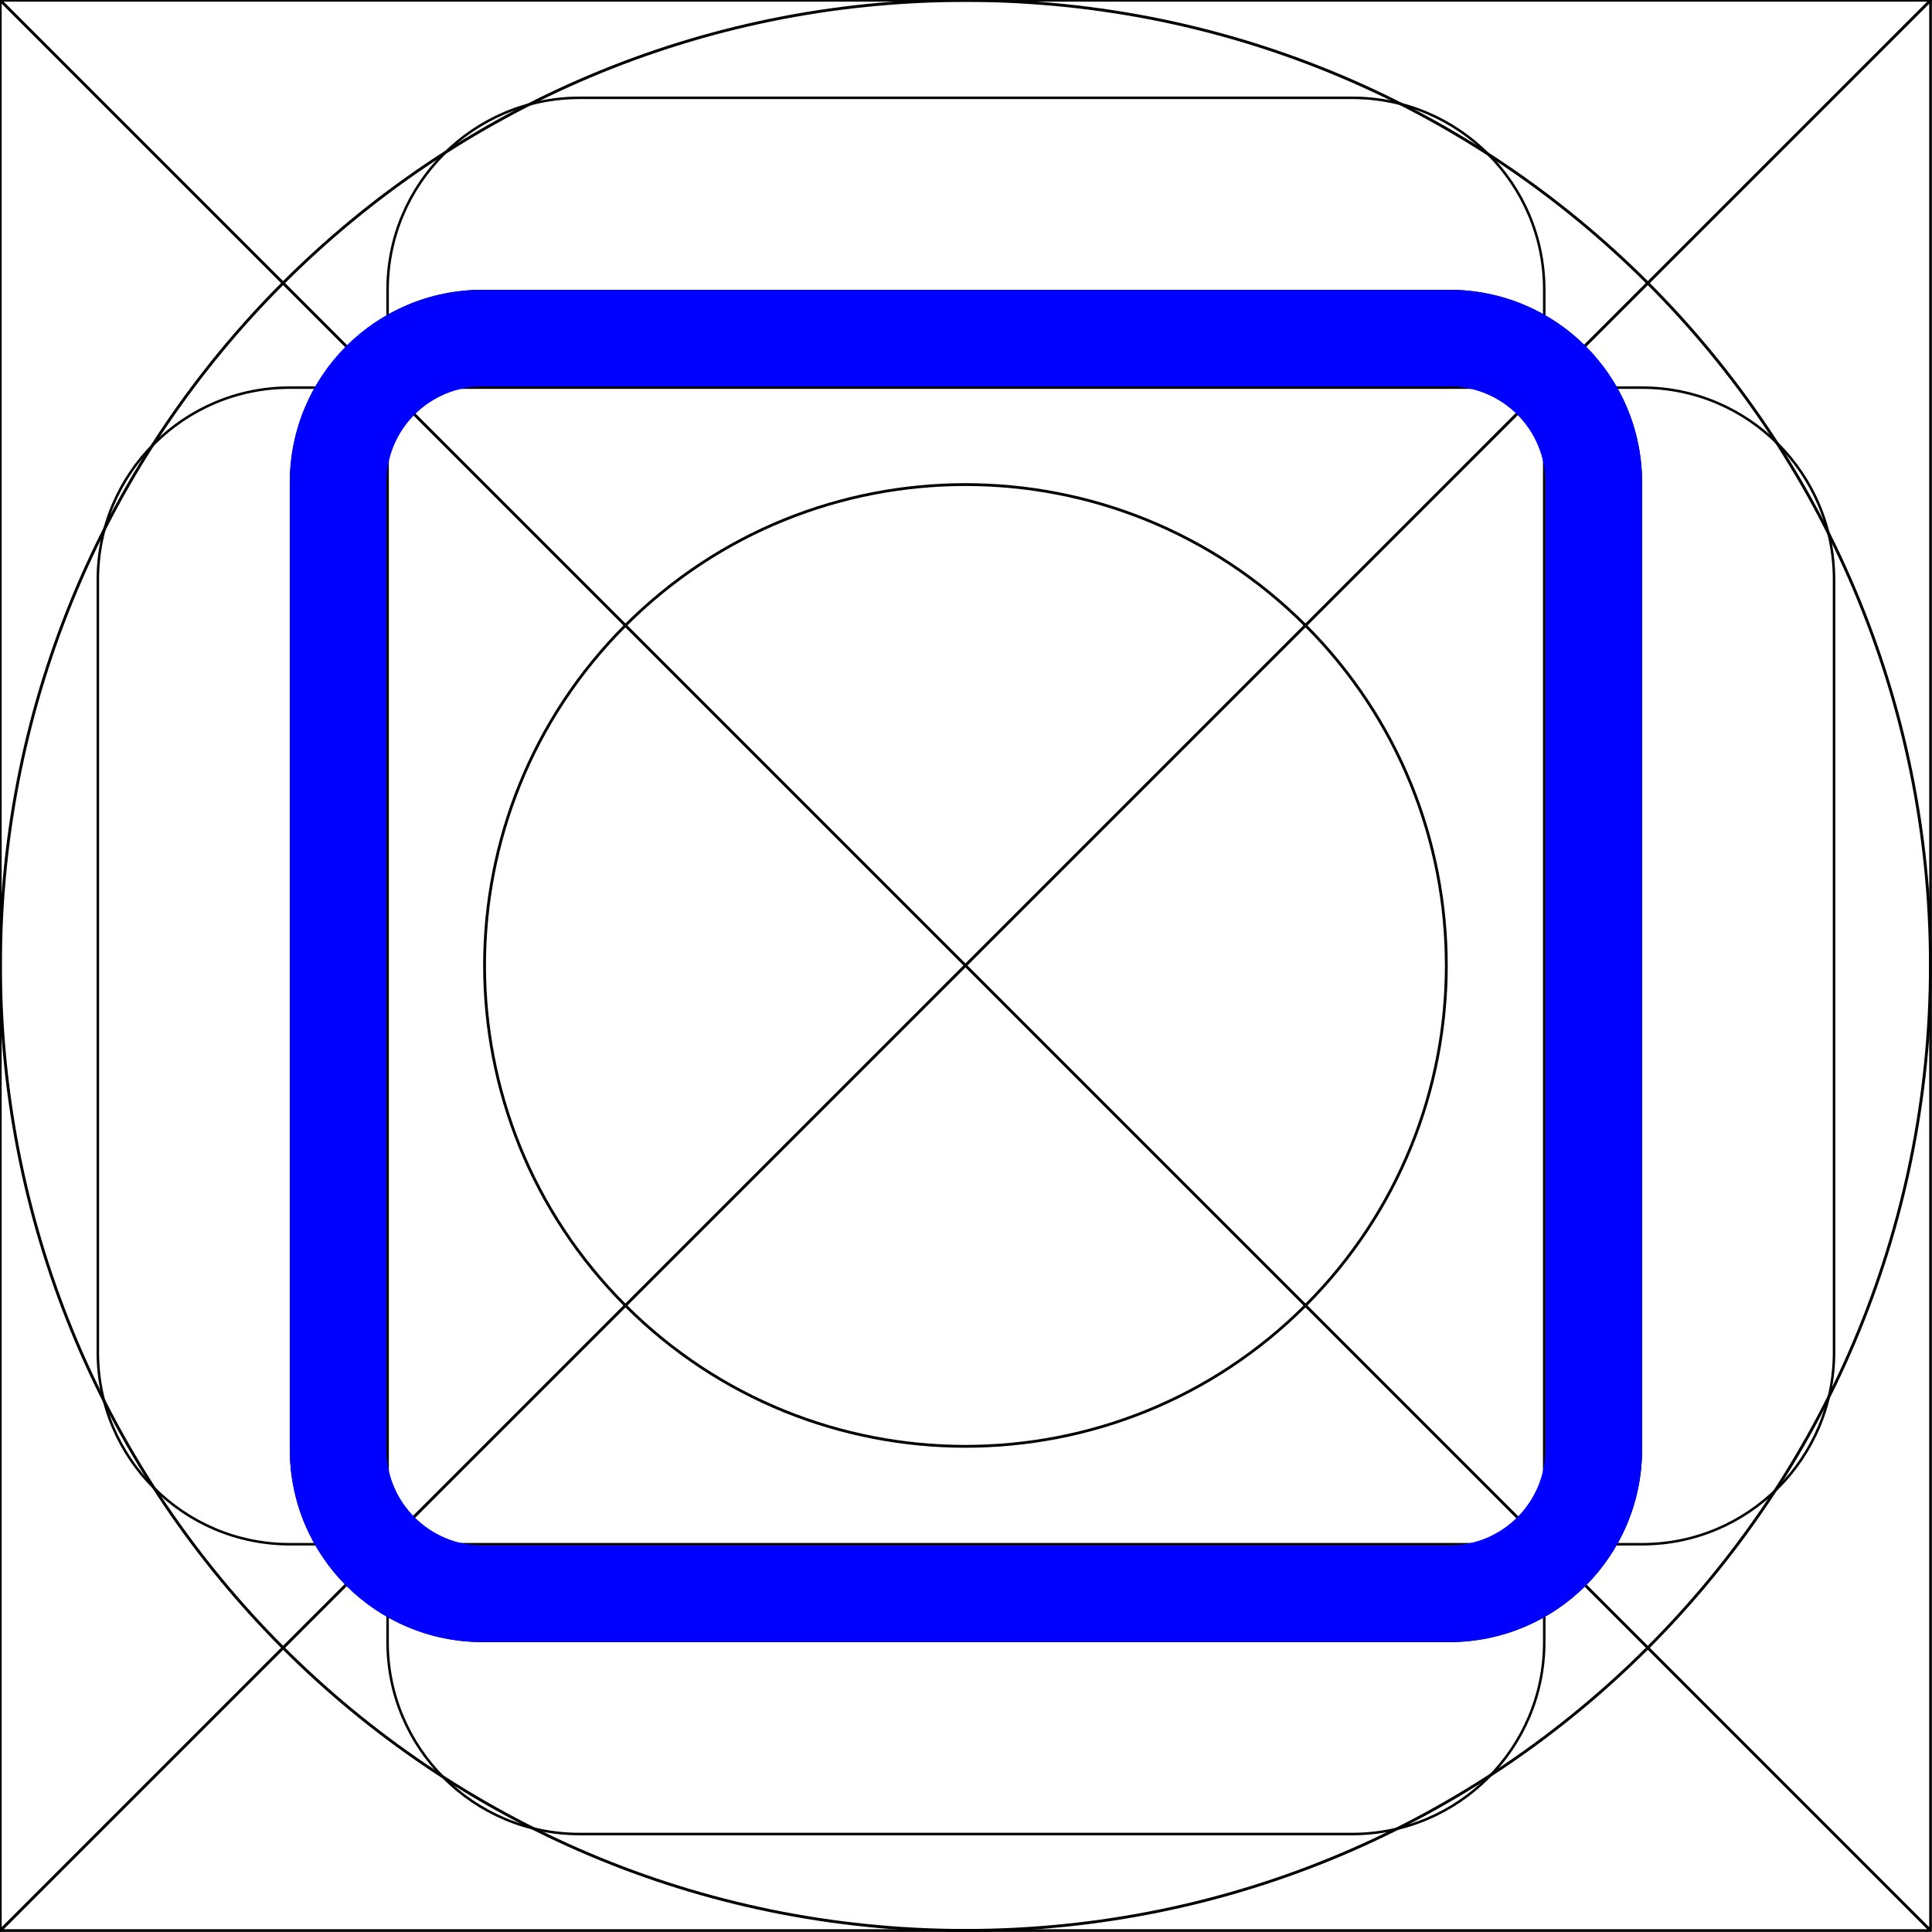
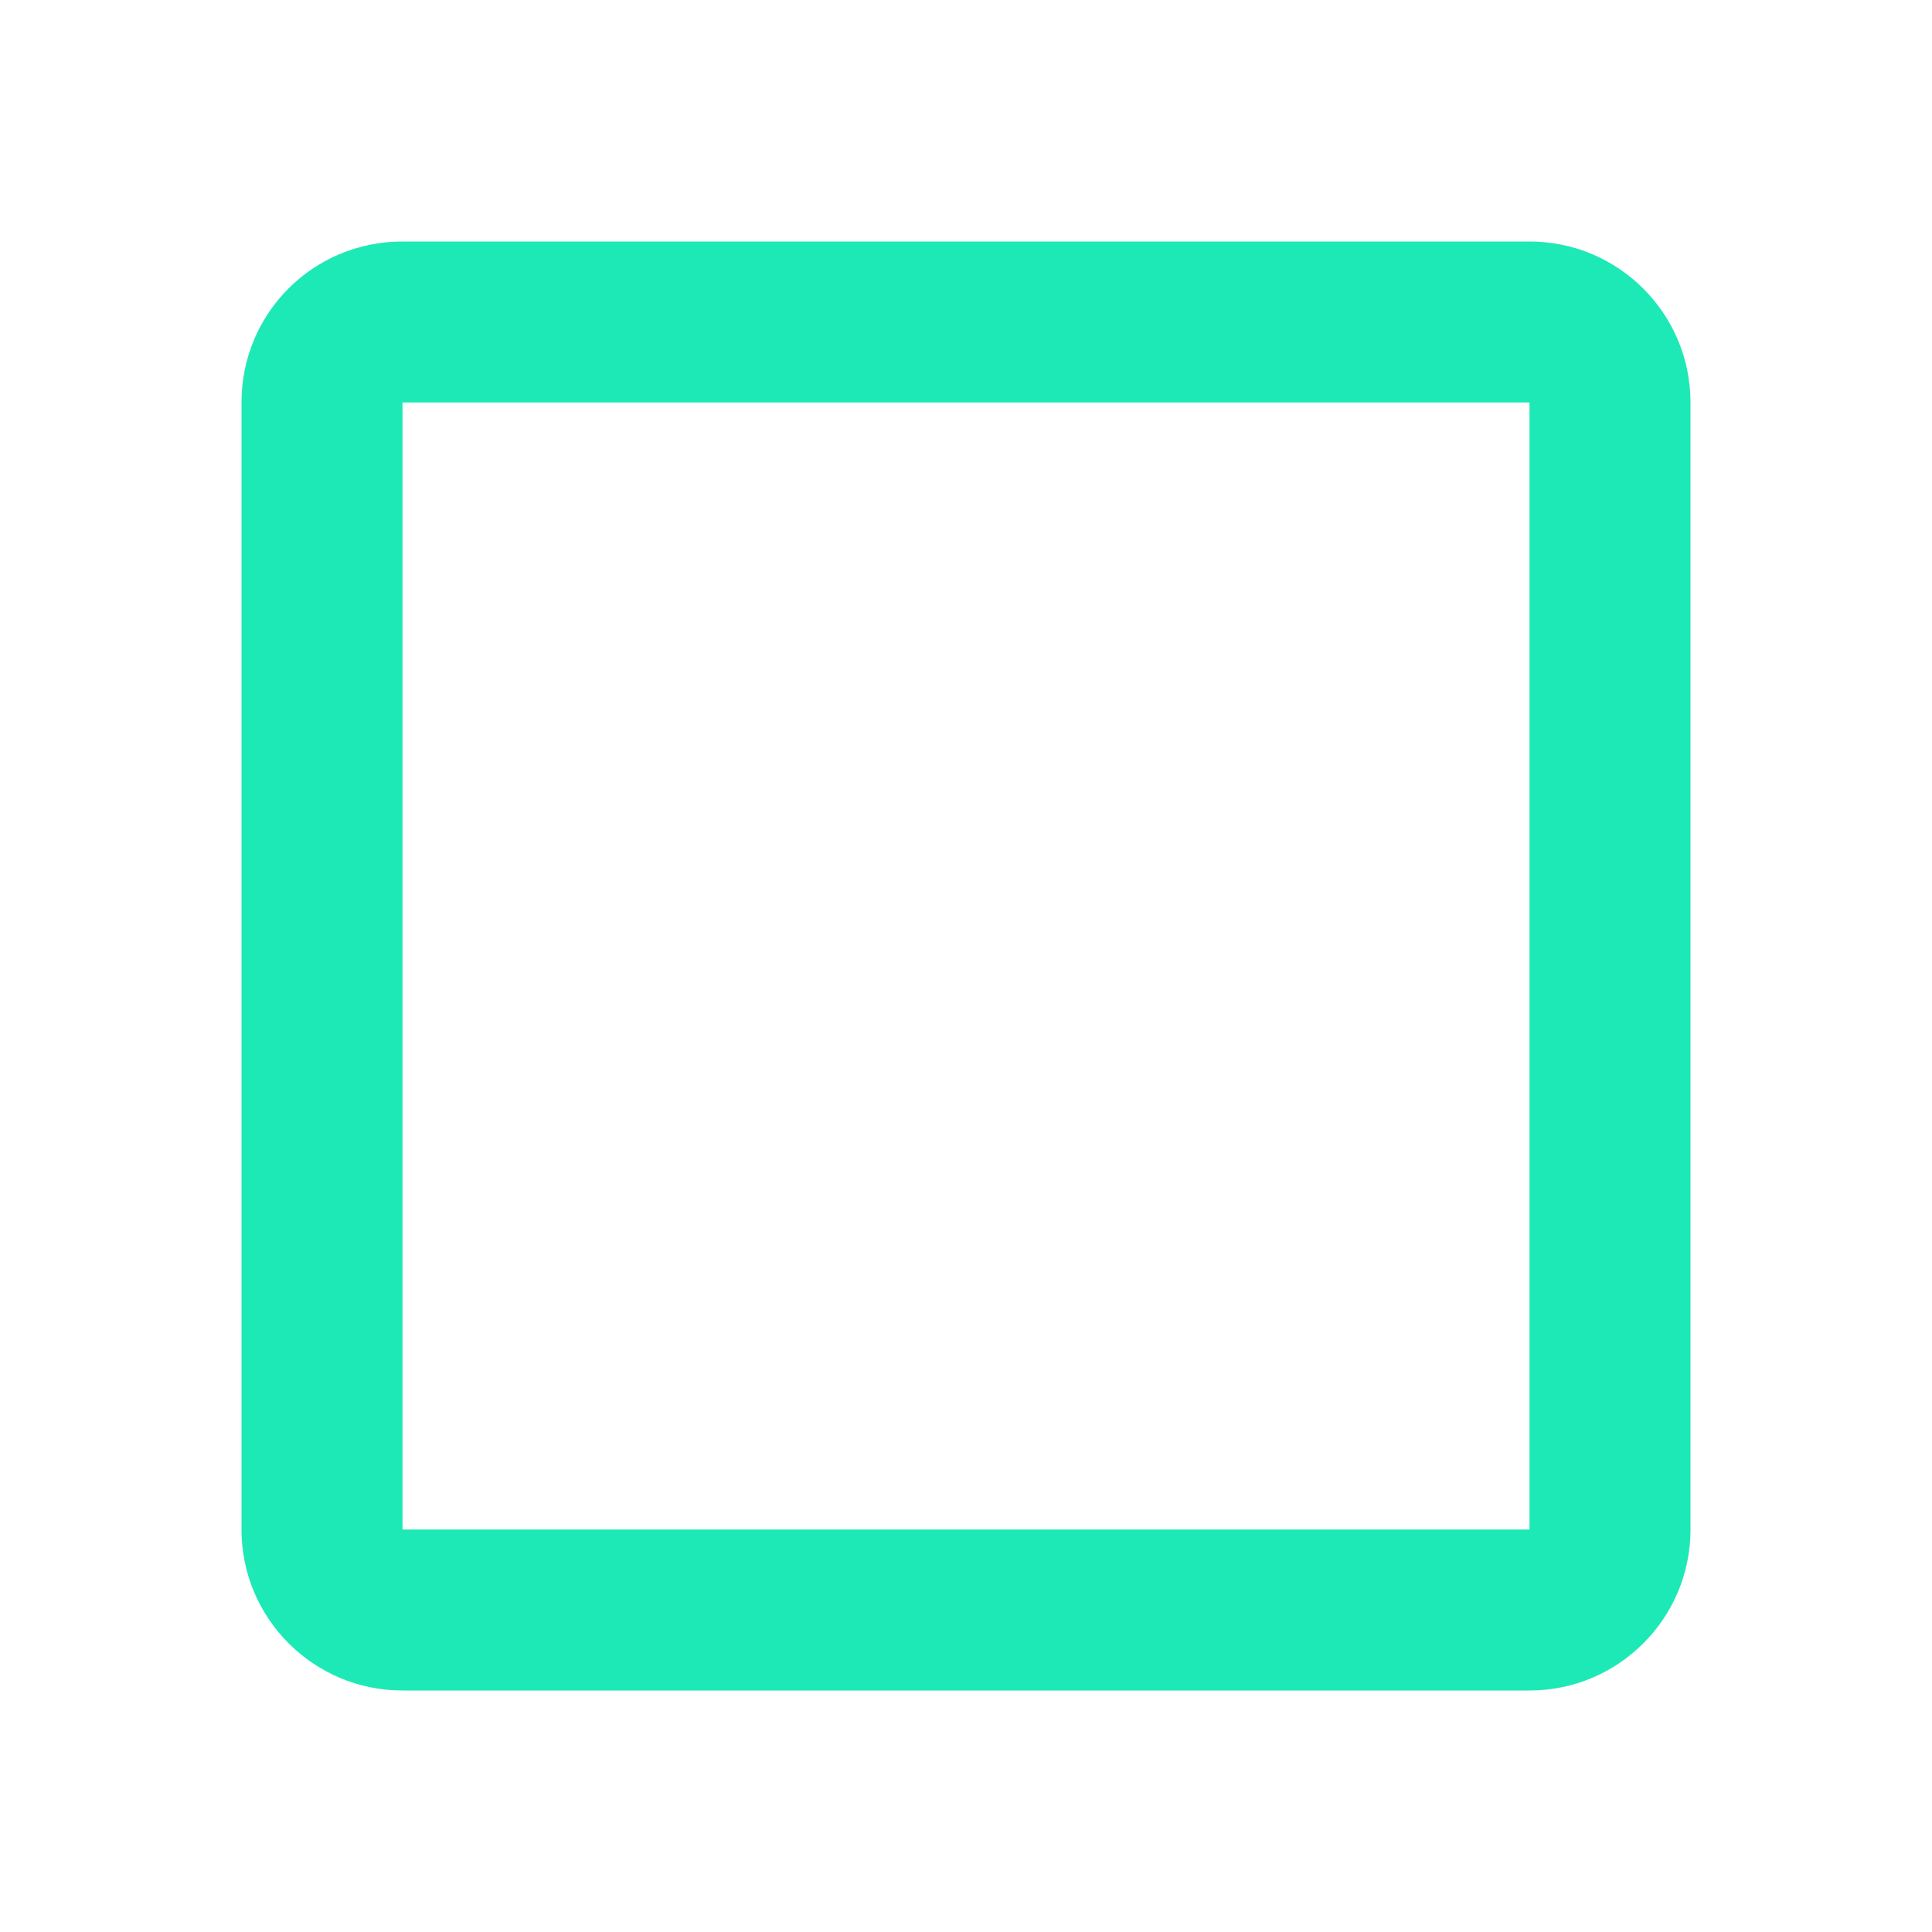
- <svg xmlns="http://www.w3.org/2000/svg" width="20" height="20" viewBox="0 0 5.292 5.292" version="1.1" id="svg8">
-   <defs id="defs2" />
-   <g id="layer1" transform="translate(0,-291.7083)">
-     <g id="g847" transform="matrix(0.05207439,0,0,0.05207453,-0.9012516,282.412)">
-       <g id="g851">
-         <g id="g1059" transform="matrix(1.998622,0,0,1.998619,17.32448,-313.5231)">
-           <path style="opacity:1;fill:none;fill-opacity:0.494;stroke:#000000;stroke-width:0.07;stroke-linecap:round;stroke-linejoin:round;stroke-miterlimit:4;stroke-dasharray:none;stroke-dashoffset:0;stroke-opacity:1;paint-order:stroke fill markers" d="M 25.4,271.6 -8.0000008e-7,246.2 H 50.8 Z" id="path883" />
-           <path id="path880" d="m 25.4,271.6 25.4,25.4 H 0 Z" style="opacity:1;fill:none;fill-opacity:0.494;stroke:#000000;stroke-width:0.07;stroke-linecap:round;stroke-linejoin:round;stroke-miterlimit:4;stroke-dasharray:none;stroke-dashoffset:0;stroke-opacity:1;paint-order:stroke fill markers" />
-           <rect ry="5.053" y="253.849" x="7.649" height="35.529" width="35.529" id="rect870" style="opacity:1;fill:none;fill-opacity:0.494;stroke:#000000;stroke-width:0.062;stroke-linecap:round;stroke-linejoin:round;stroke-miterlimit:4;stroke-dasharray:none;stroke-dashoffset:0;stroke-opacity:1;paint-order:stroke fill markers" />
-           <circle r="25.397" cy="271.6" cx="25.4" id="path872" style="opacity:1;fill:none;fill-opacity:0.494;stroke:#000000;stroke-width:0.076;stroke-linecap:round;stroke-linejoin:round;stroke-miterlimit:4;stroke-dasharray:none;stroke-dashoffset:0;stroke-opacity:1;paint-order:stroke fill markers" />
-           <circle transform="rotate(-45)" cx="-174.09" cy="210.011" r="12.656" id="path876" style="opacity:1;fill:none;fill-opacity:0.494;stroke:#000000;stroke-width:0.074;stroke-linecap:round;stroke-linejoin:round;stroke-miterlimit:4;stroke-dasharray:none;stroke-dashoffset:0;stroke-opacity:1;paint-order:stroke fill markers" />
-           <path id="path904" d="m 25.4,271.6 -25.4,25.4 v -50.8 z" style="opacity:1;fill:none;fill-opacity:0.494;stroke:#000000;stroke-width:0.07;stroke-linecap:round;stroke-linejoin:round;stroke-miterlimit:4;stroke-dasharray:none;stroke-dashoffset:0;stroke-opacity:1;paint-order:stroke fill markers" />
-           <path style="opacity:1;fill:none;fill-opacity:0.494;stroke:#000000;stroke-width:0.07;stroke-linecap:round;stroke-linejoin:round;stroke-miterlimit:4;stroke-dasharray:none;stroke-dashoffset:0;stroke-opacity:1;paint-order:stroke fill markers" d="m 25.4,271.6 25.4,-25.4 v 50.8 z" id="path906" />
-           <rect ry="5.051" y="256.393" x="2.566" height="30.44" width="45.694" id="rect837" style="opacity:1;fill:none;fill-opacity:0.494;stroke:#000000;stroke-width:0.066;stroke-linecap:round;stroke-linejoin:round;stroke-miterlimit:4;stroke-dasharray:none;stroke-dashoffset:0;stroke-opacity:1;paint-order:stroke fill markers" />
-           <rect style="opacity:1;fill:none;fill-opacity:0.494;stroke:#000000;stroke-width:0.066;stroke-linecap:round;stroke-linejoin:round;stroke-miterlimit:4;stroke-dasharray:none;stroke-dashoffset:0;stroke-opacity:1;paint-order:stroke fill markers" id="rect831" width="45.694" height="30.441" x="248.766" y="-40.633" ry="5.051" transform="rotate(90)" />
-         </g>
-       </g>
-     </g>
-     <path style="opacity:1;fill:#ffc107;fill-opacity:1;stroke:none;stroke-width:0.386;stroke-miterlimit:4;stroke-dasharray:none;stroke-opacity:1" d="m 50.206,401.677 c 110.217,0.713 55.109,0.356 0,0 z" id="rect997" />
-     <rect style="opacity:1;fill:#000000;fill-opacity:0;stroke:#0000ff;stroke-width:0;stroke-linecap:square;stroke-linejoin:miter;stroke-miterlimit:4;stroke-dasharray:none;stroke-dashoffset:0;stroke-opacity:1;paint-order:stroke fill markers" id="rect5674" width="0.794" height="0.794" x="-1.323" y="294.619" ry="0.397" />
-     <path style="opacity:1;fill:#0000ff;fill-opacity:1;stroke:#0000ff;stroke-width:0;stroke-linecap:square;stroke-linejoin:miter;stroke-miterlimit:4;stroke-dasharray:none;stroke-dashoffset:0;stroke-opacity:1;paint-order:stroke fill markers" d="M 4.996,3 C 3.89,3 3,3.89 3,4.996 V 15.004 C 3,16.11 3.89,17 4.996,17 H 15.004 C 16.11,17 17,16.11 17,15.004 V 4.996 C 17,3.89 16.11,3 15.004,3 Z M 5,4 h 10 c 0.554,0 1,0.446 1,1 v 10 c 0,0.554 -0.446,1 -1,1 H 5 C 4.446,16 4,15.554 4,15 V 5 C 4,4.446 4.446,4 5,4 Z" transform="matrix(0.2645833,0,0,0.2645833,0,291.7083)" id="rect1954" />
-   </g>
+ <svg xmlns="http://www.w3.org/2000/svg" width="128" height="128" viewBox="0 0 24 24">
+   <path fill="#1de9b6" d="M19 3H5c-1.11 0-2 .89-2 2v14a2 2 0 0 0 2 2h14a2 2 0 0 0 2-2V5a2 2 0 0 0-2-2m0 2v14H5V5z" />
</svg>
